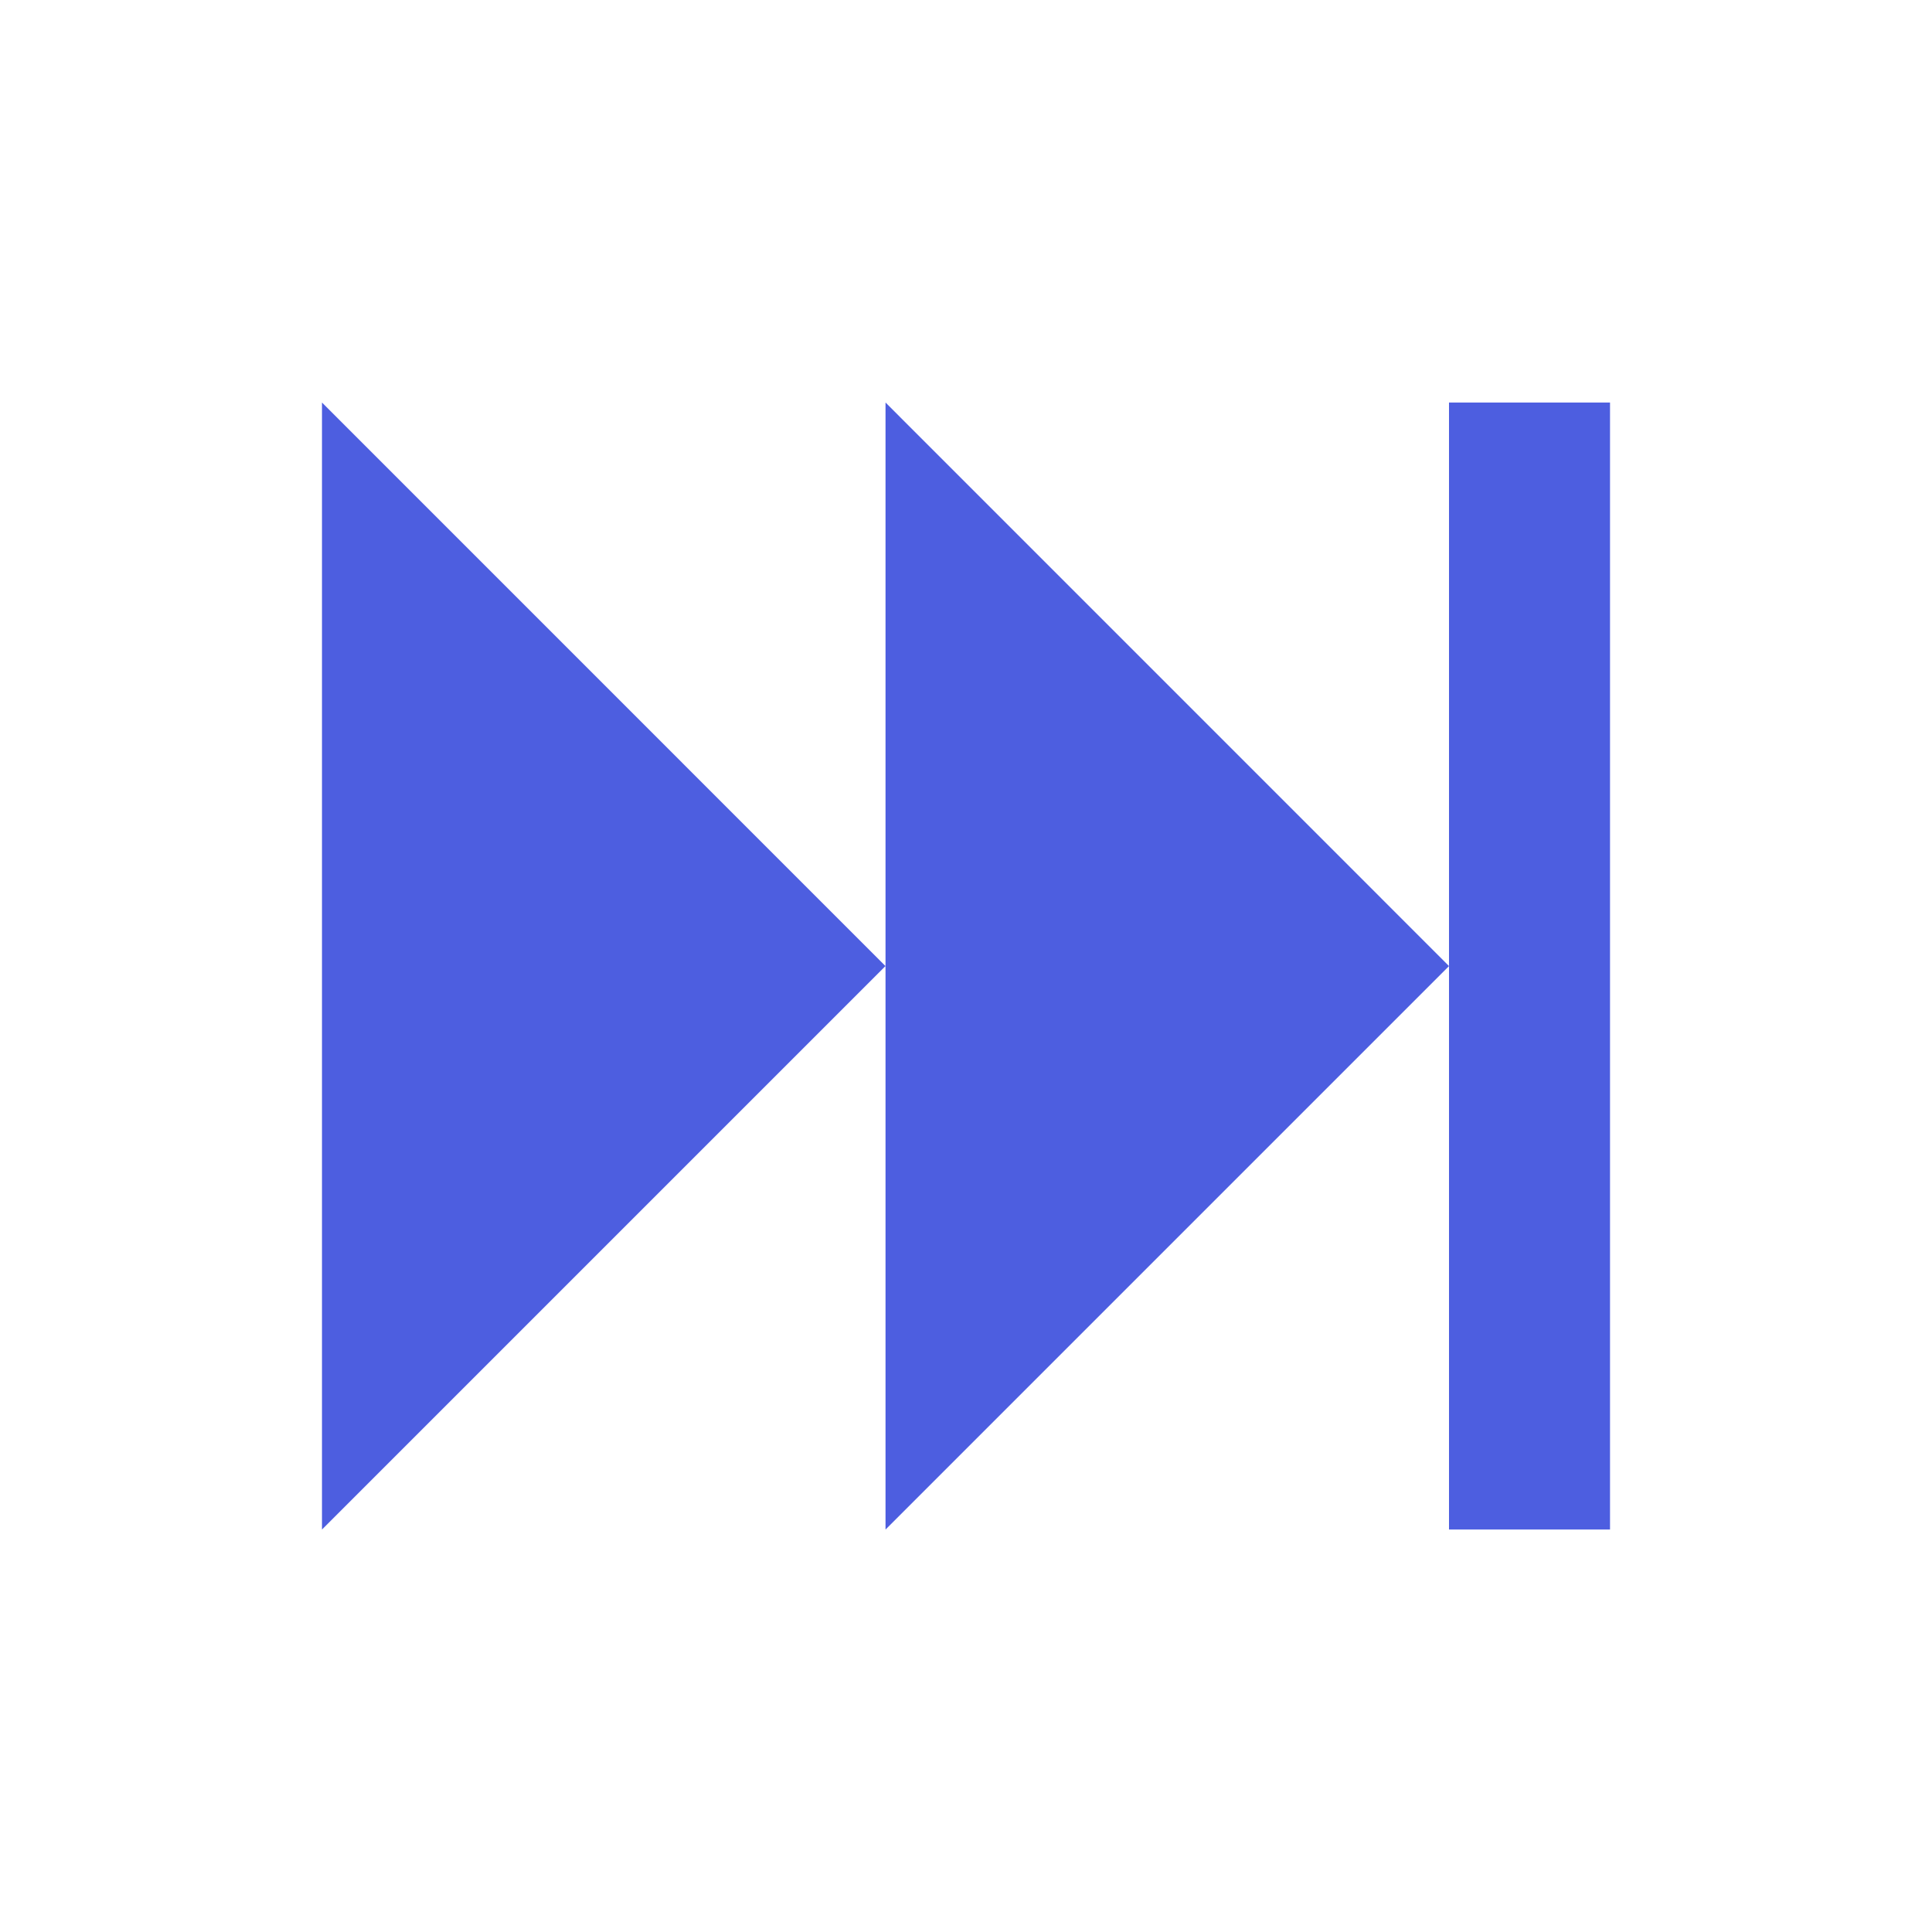
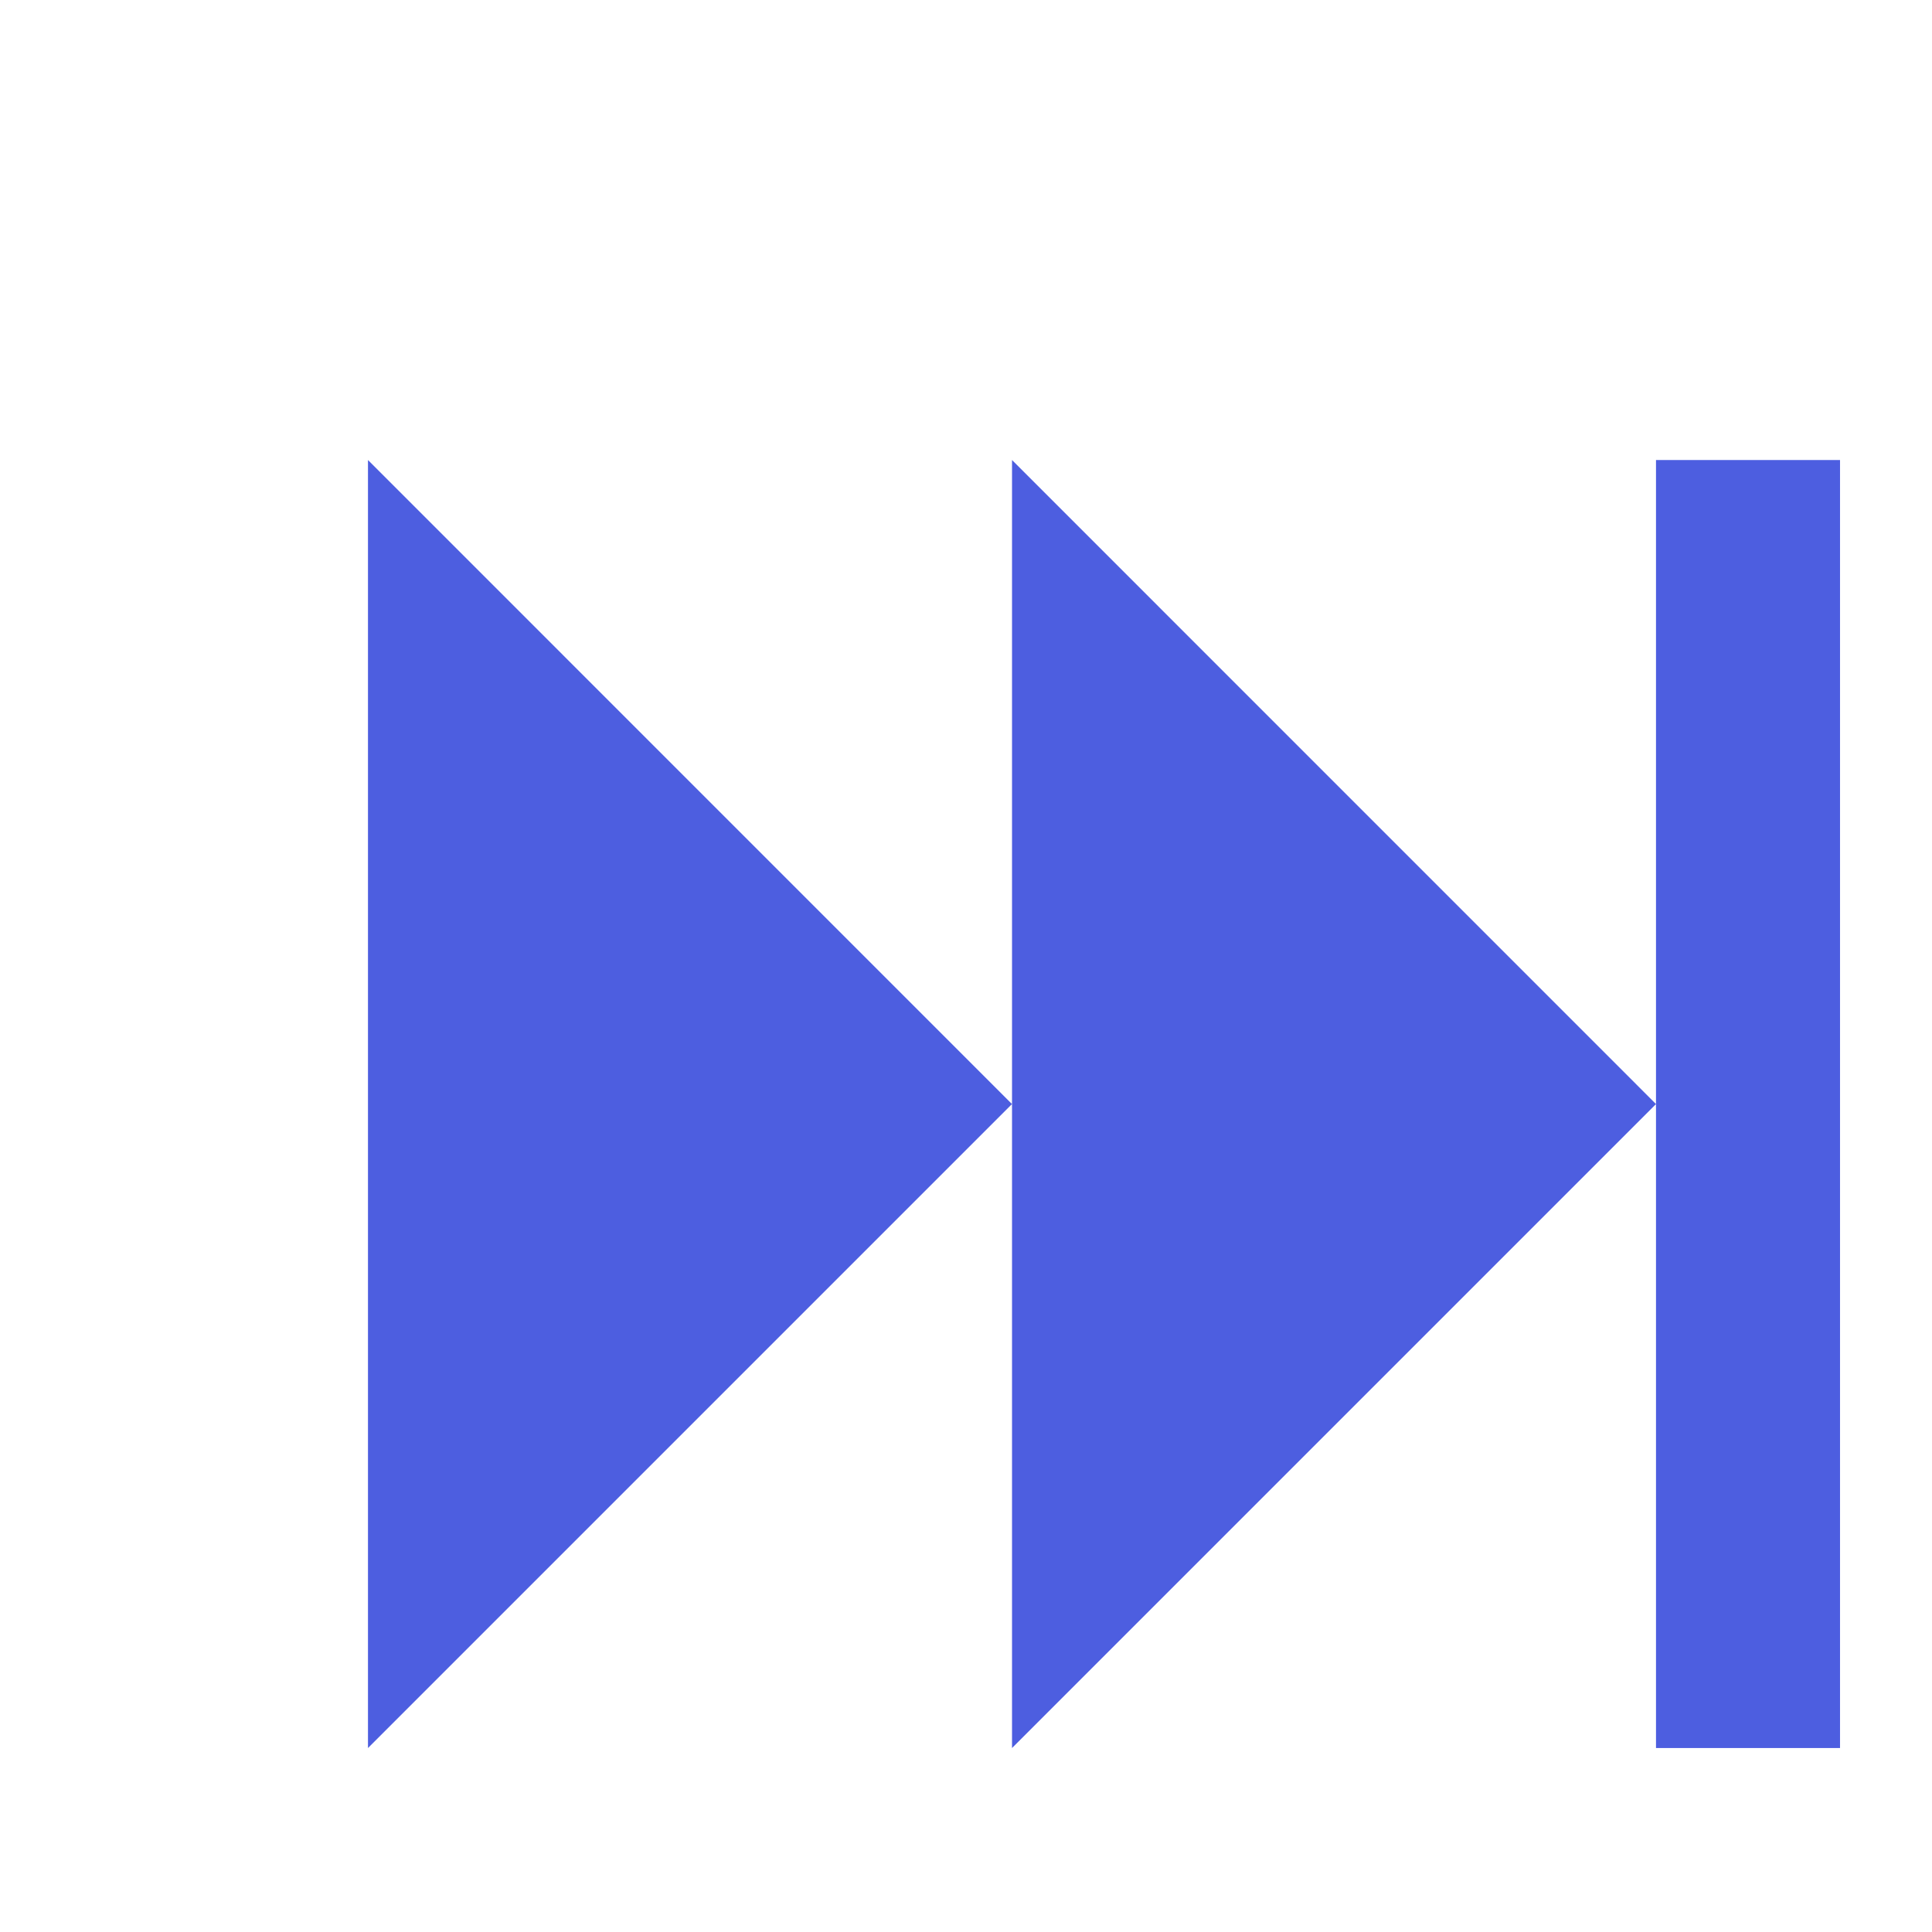
- <svg xmlns="http://www.w3.org/2000/svg" height="18px" viewBox="0 0 32 32" width="18px" fill="#4D5EE0">
+ <svg xmlns="http://www.w3.org/2000/svg" height="18px" viewBox="0 0 28 28" width="18px" fill="#4D5EE0">
  <path d="M5.333 6.667v18.667l9.333-9.333zM24 6.667v18.667h2.667v-18.667zM14.667 6.667v18.667l9.333-9.333z" />
</svg>
